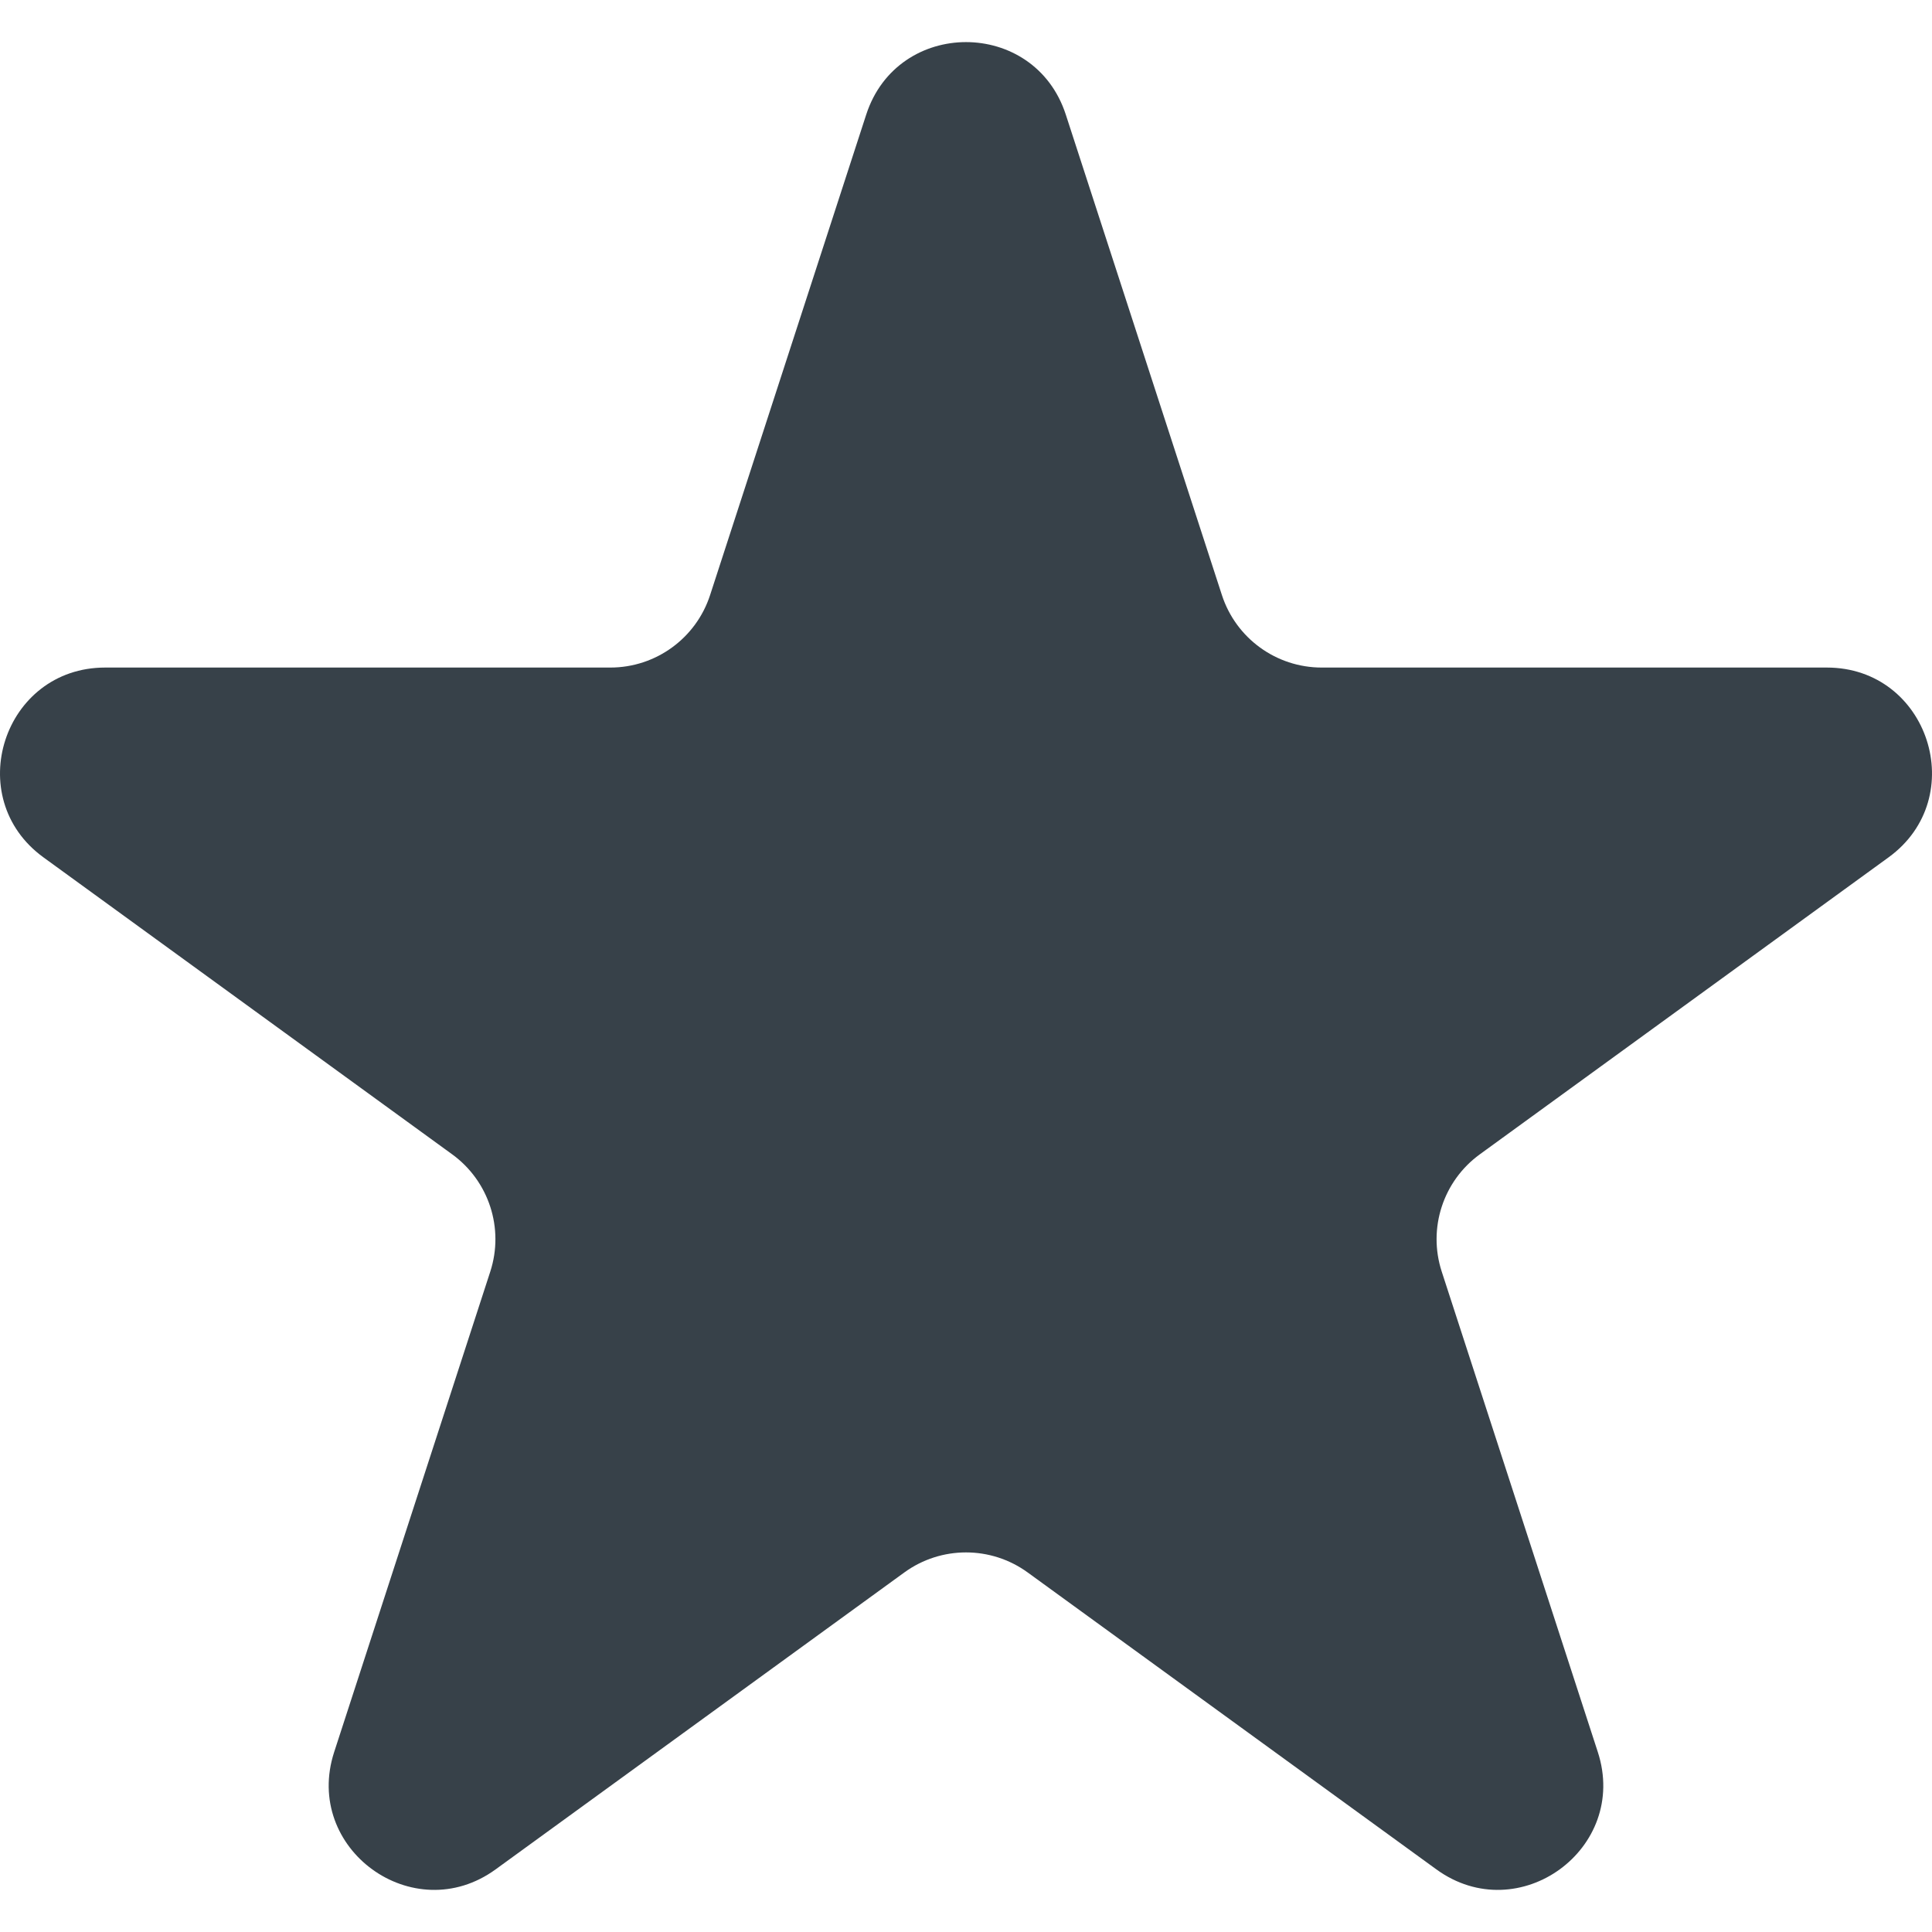
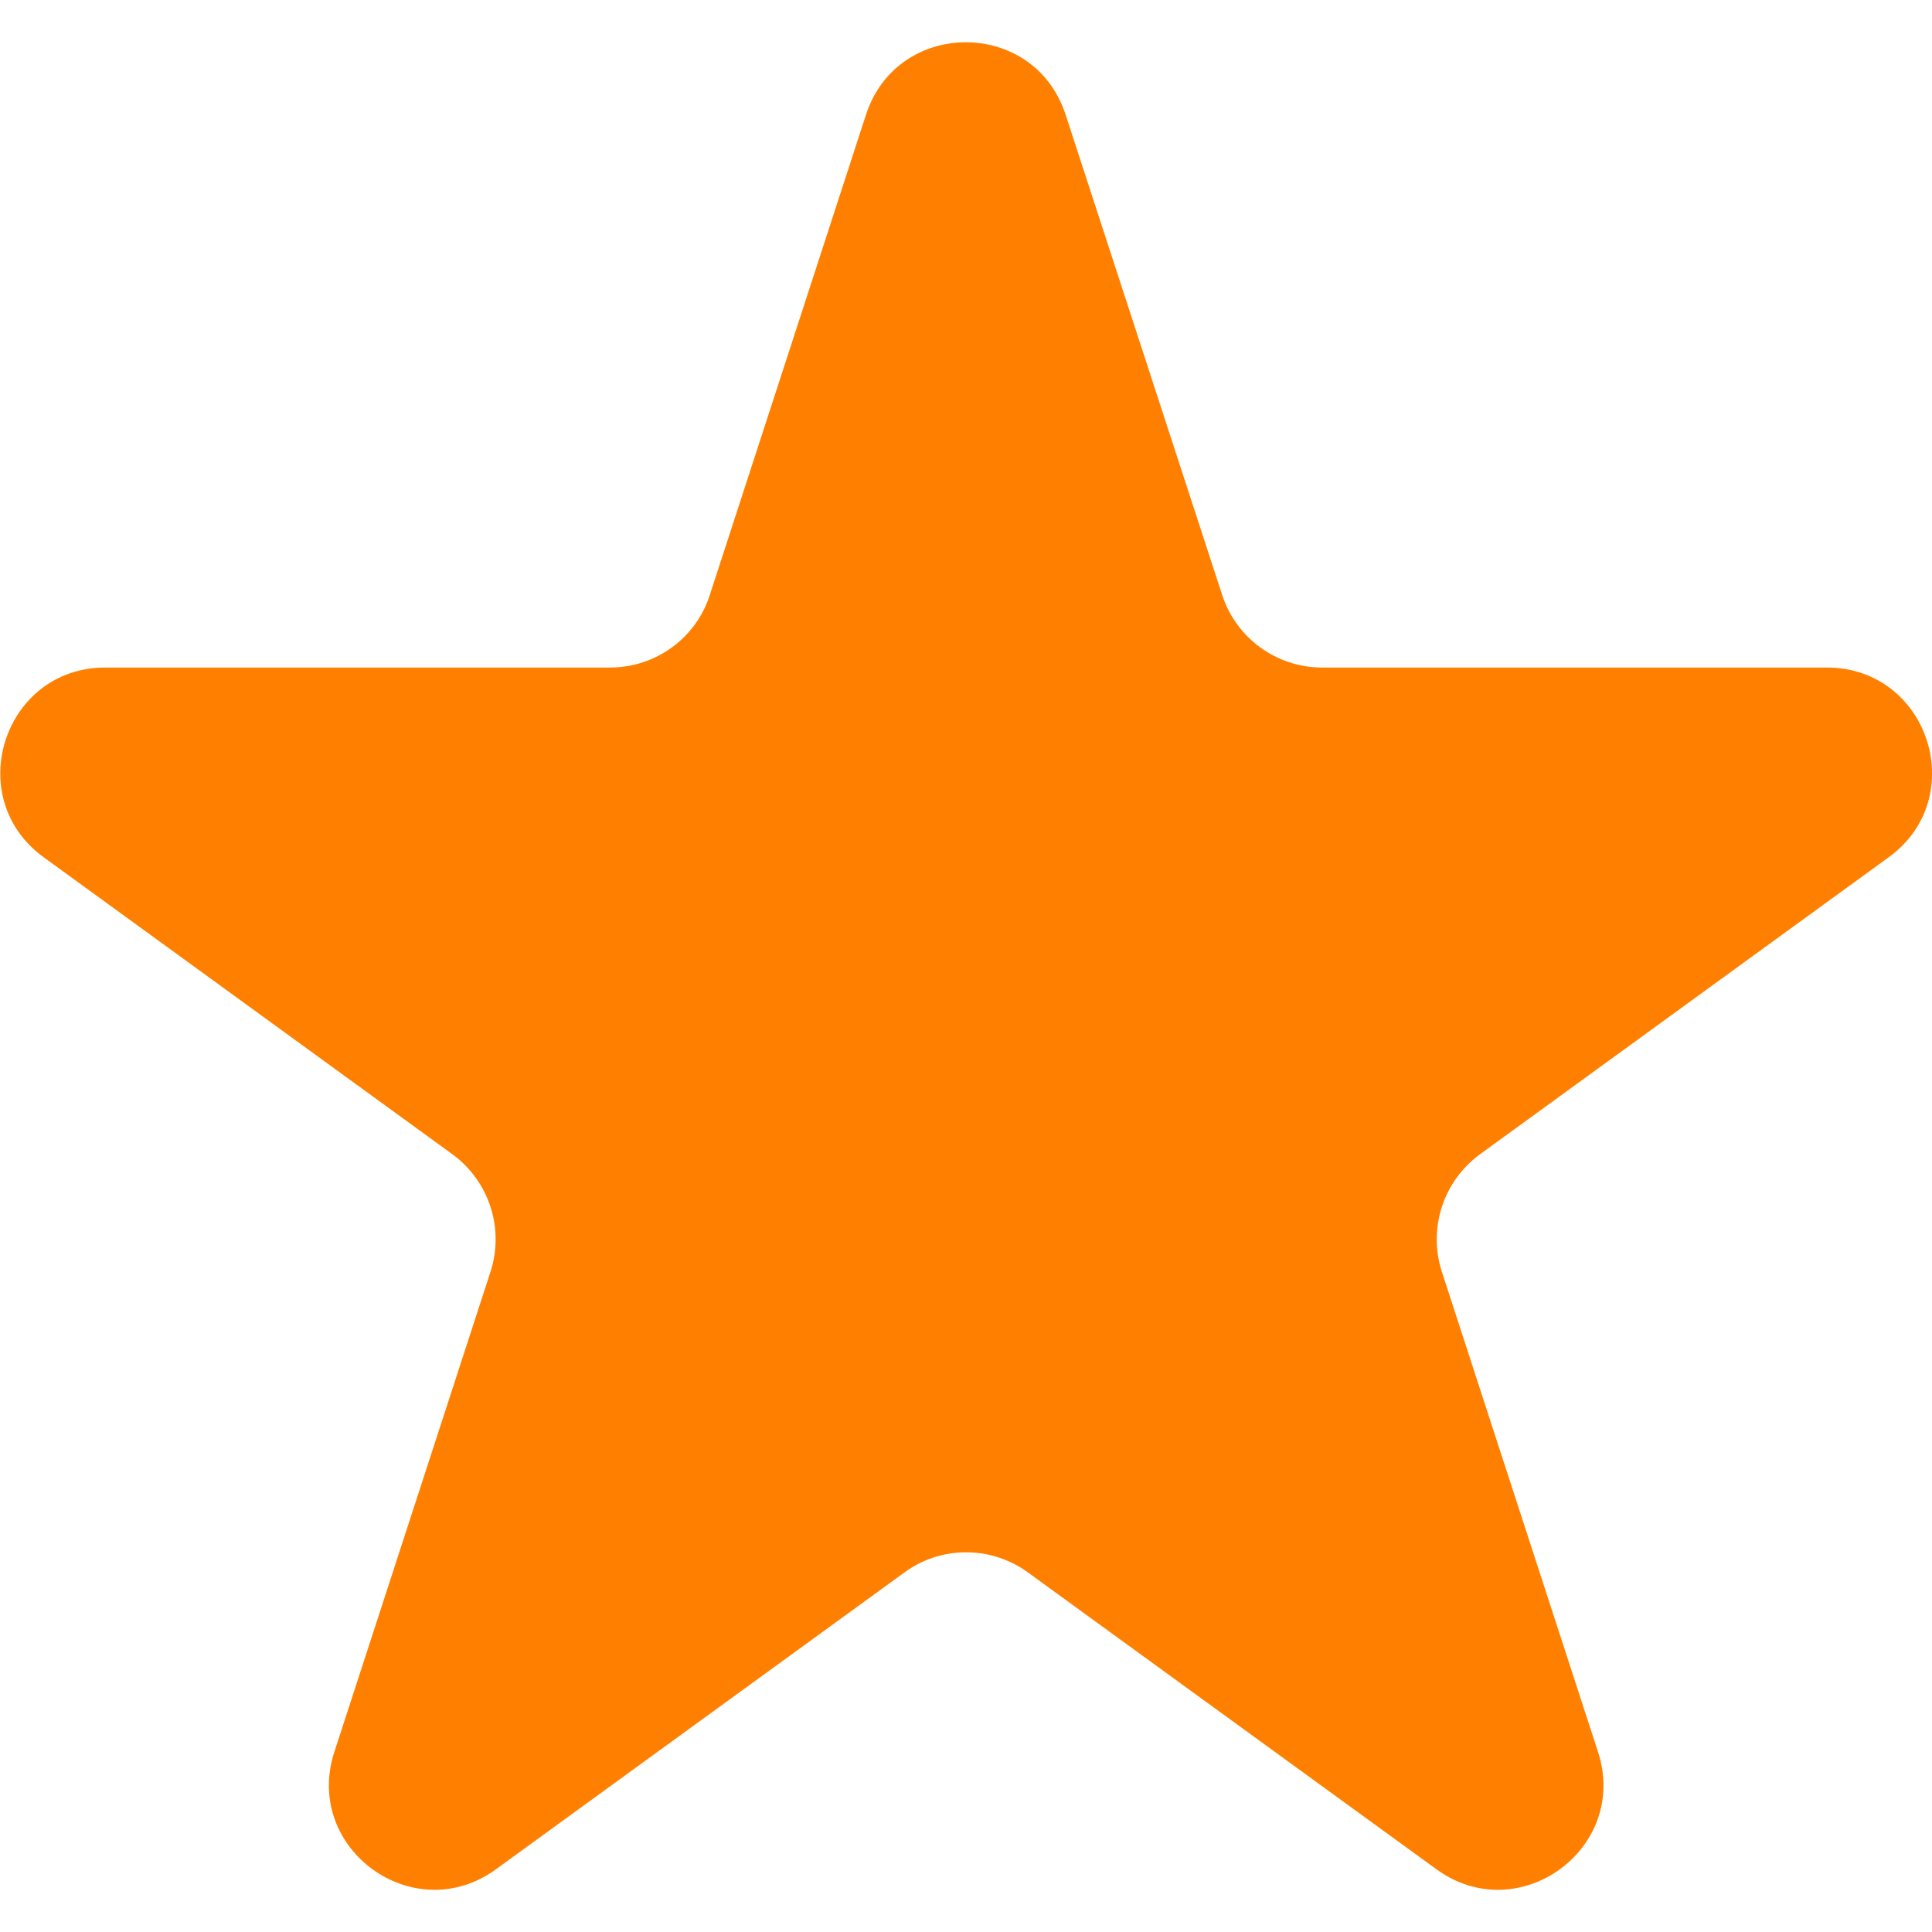
<svg xmlns="http://www.w3.org/2000/svg" version="1.1" id="_x31_0" x="0px" y="0px" viewBox="0 0 512 512" style="enable-background:new 0 0 512 512;" xml:space="preserve">
  <style type="text/css">
- 	.st0{fill:#374149;}
+ 	.st0{fill:#FF8000;}
</style>
  <g>
-     <path class="st0" d="M484.141,176.909H350.263c-12.047,0-22.723-7.758-26.446-19.215L282.446,30.37   c-8.324-25.617-44.566-25.617-52.89,0l-41.371,127.324c-3.722,11.458-14.398,19.215-26.446,19.215H27.86   c-26.938,0-38.137,34.469-16.344,50.301l108.309,78.695c9.746,7.078,13.824,19.629,10.102,31.086L88.555,464.319   c-8.324,25.617,20.996,46.922,42.789,31.086l108.313-78.691c9.746-7.078,22.942-7.078,32.687,0l108.309,78.691   c21.793,15.836,51.114-5.469,42.789-31.086L382.074,336.99c-3.726-11.457,0.352-24.007,10.098-31.086l108.313-78.695   C522.278,211.378,511.074,176.909,484.141,176.909z" />
+     <path class="st0" d="M484.1,176.9H350.3c-12,0-22.7-7.8-26.4-19.2L282.4,30.4c-8.3-25.6-44.6-25.6-52.9,0l-41.4,127.3   c-3.7,11.5-14.4,19.2-26.4,19.2H27.9c-26.9,0-38.1,34.5-16.3,50.3l108.3,78.7c9.7,7.1,13.8,19.6,10.1,31.1L88.6,464.3   c-8.3,25.6,21,46.9,42.8,31.1l108.3-78.7c9.7-7.1,22.9-7.1,32.7,0l108.3,78.7c21.8,15.8,51.1-5.5,42.8-31.1L382.1,337   c-3.7-11.5,0.4-24,10.1-31.1l108.3-78.7C522.3,211.4,511.1,176.9,484.1,176.9z" />
  </g>
</svg>
